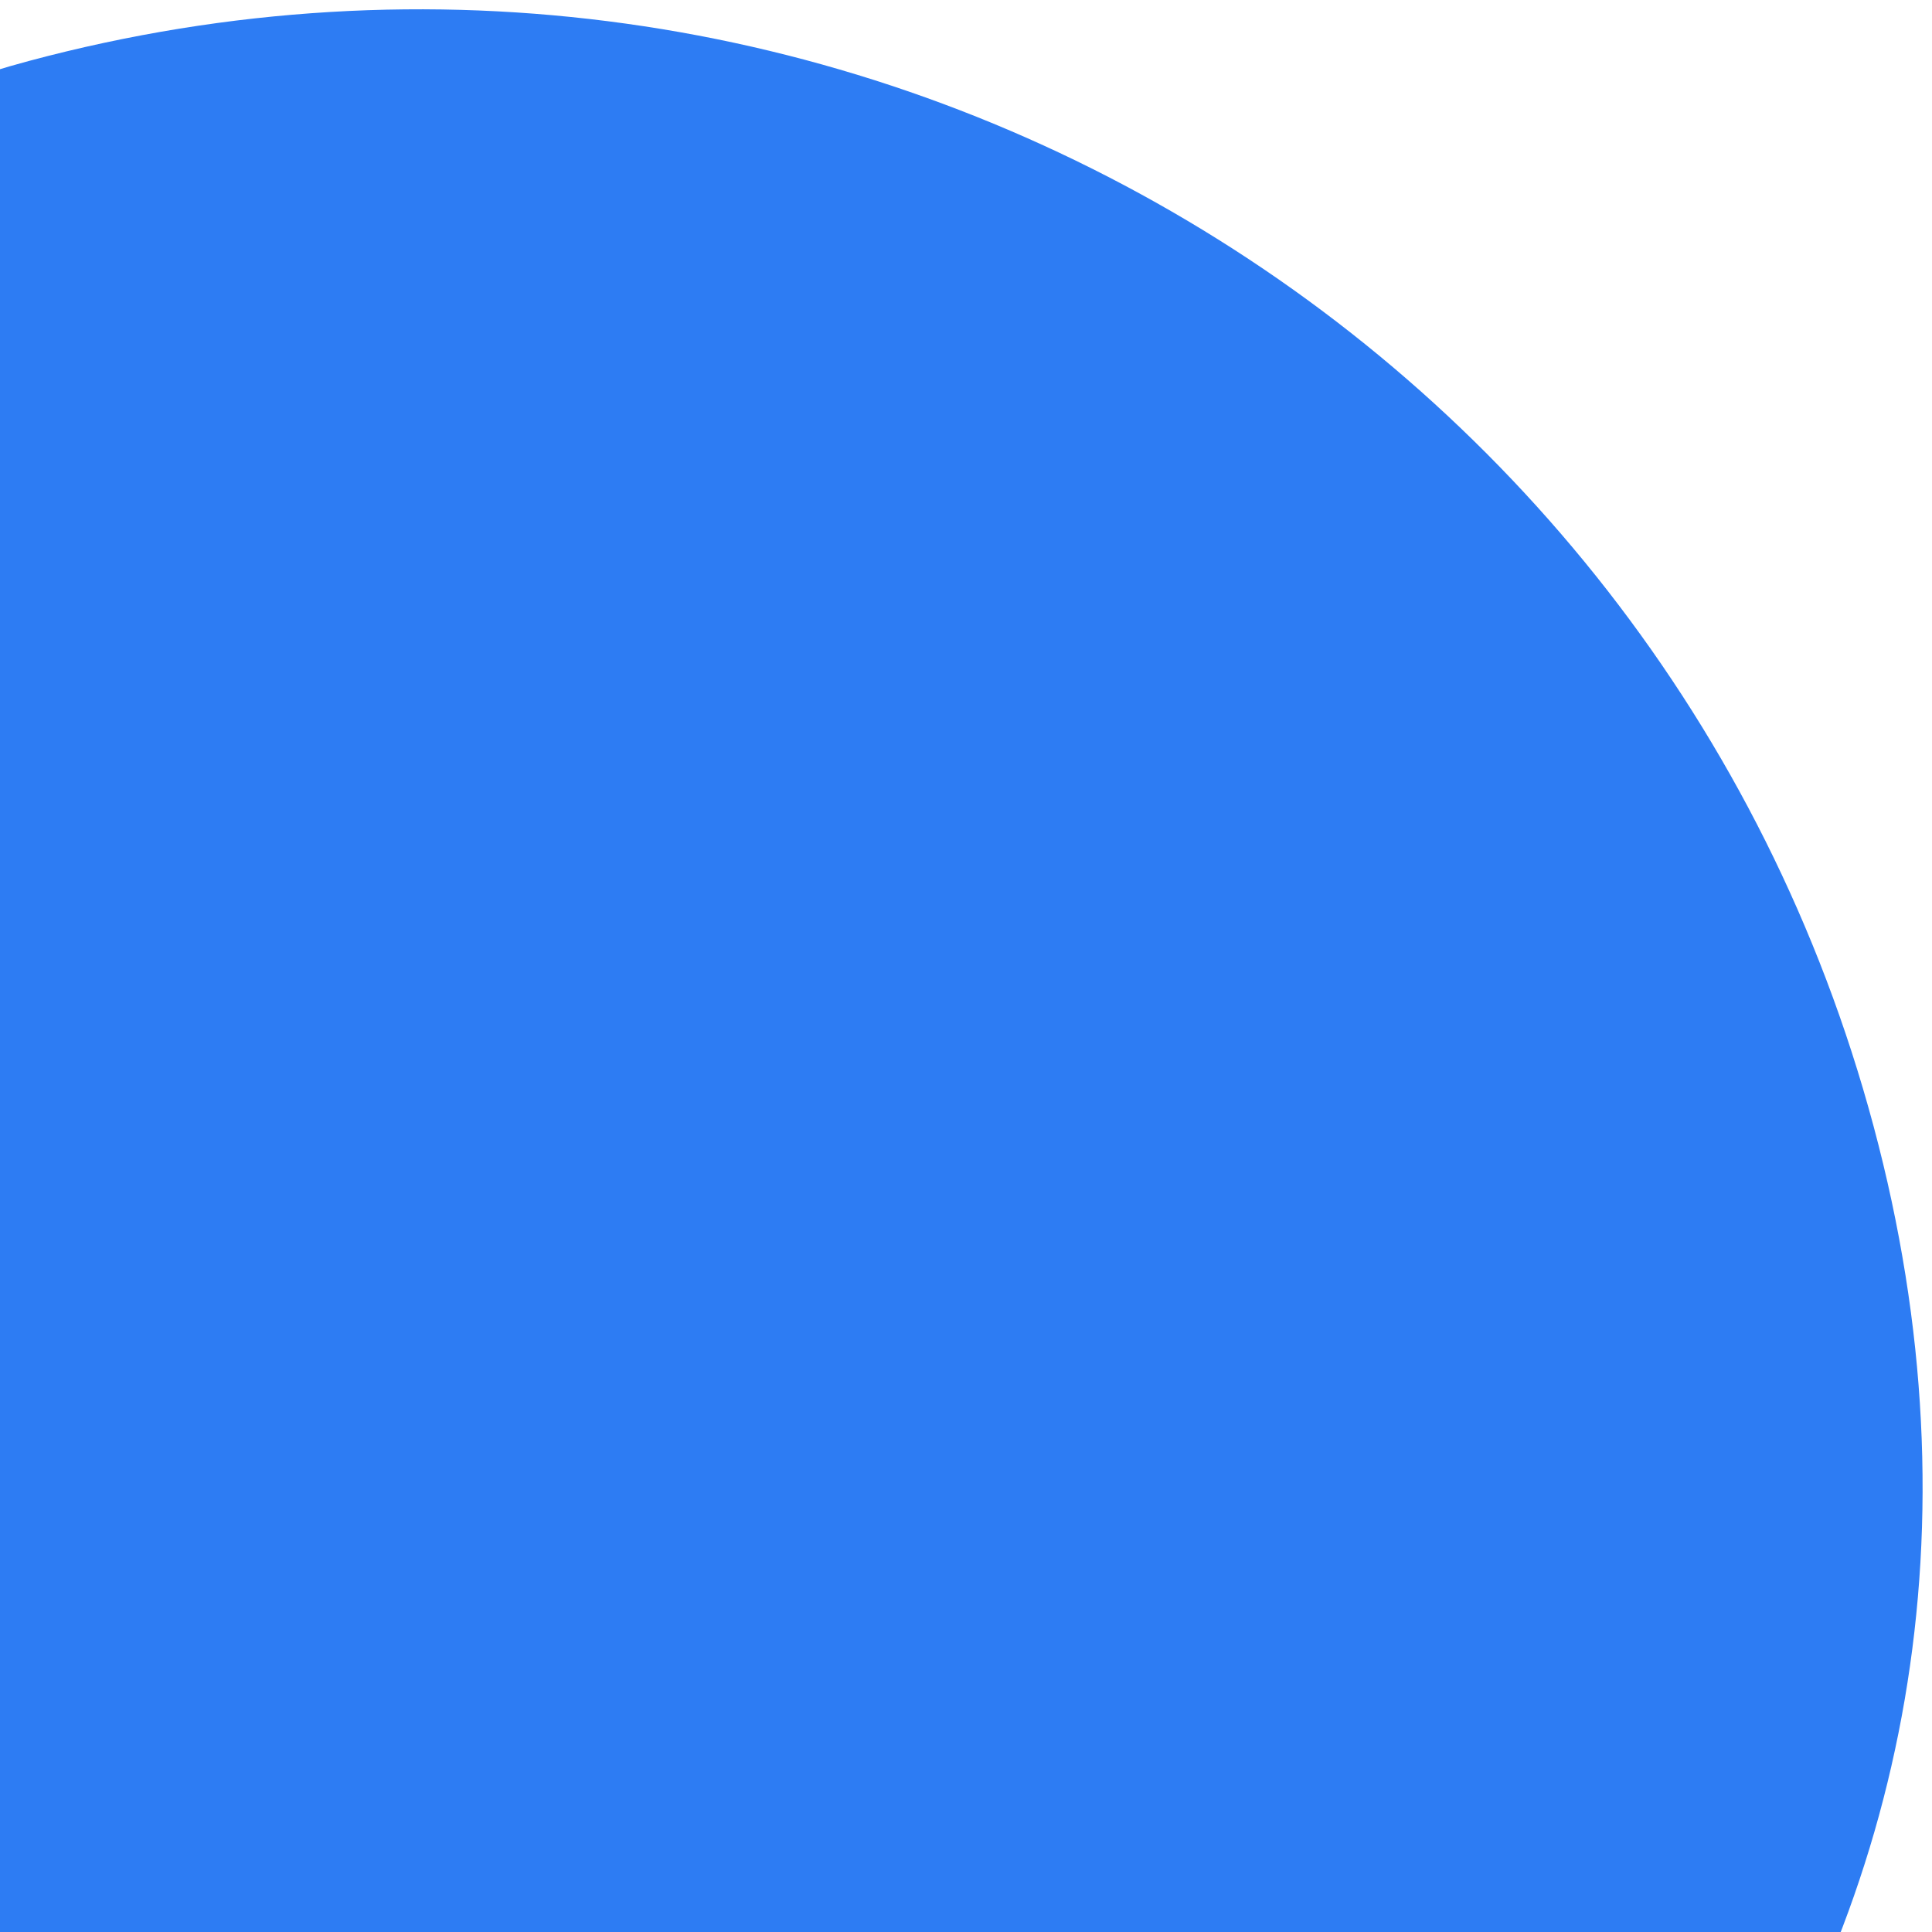
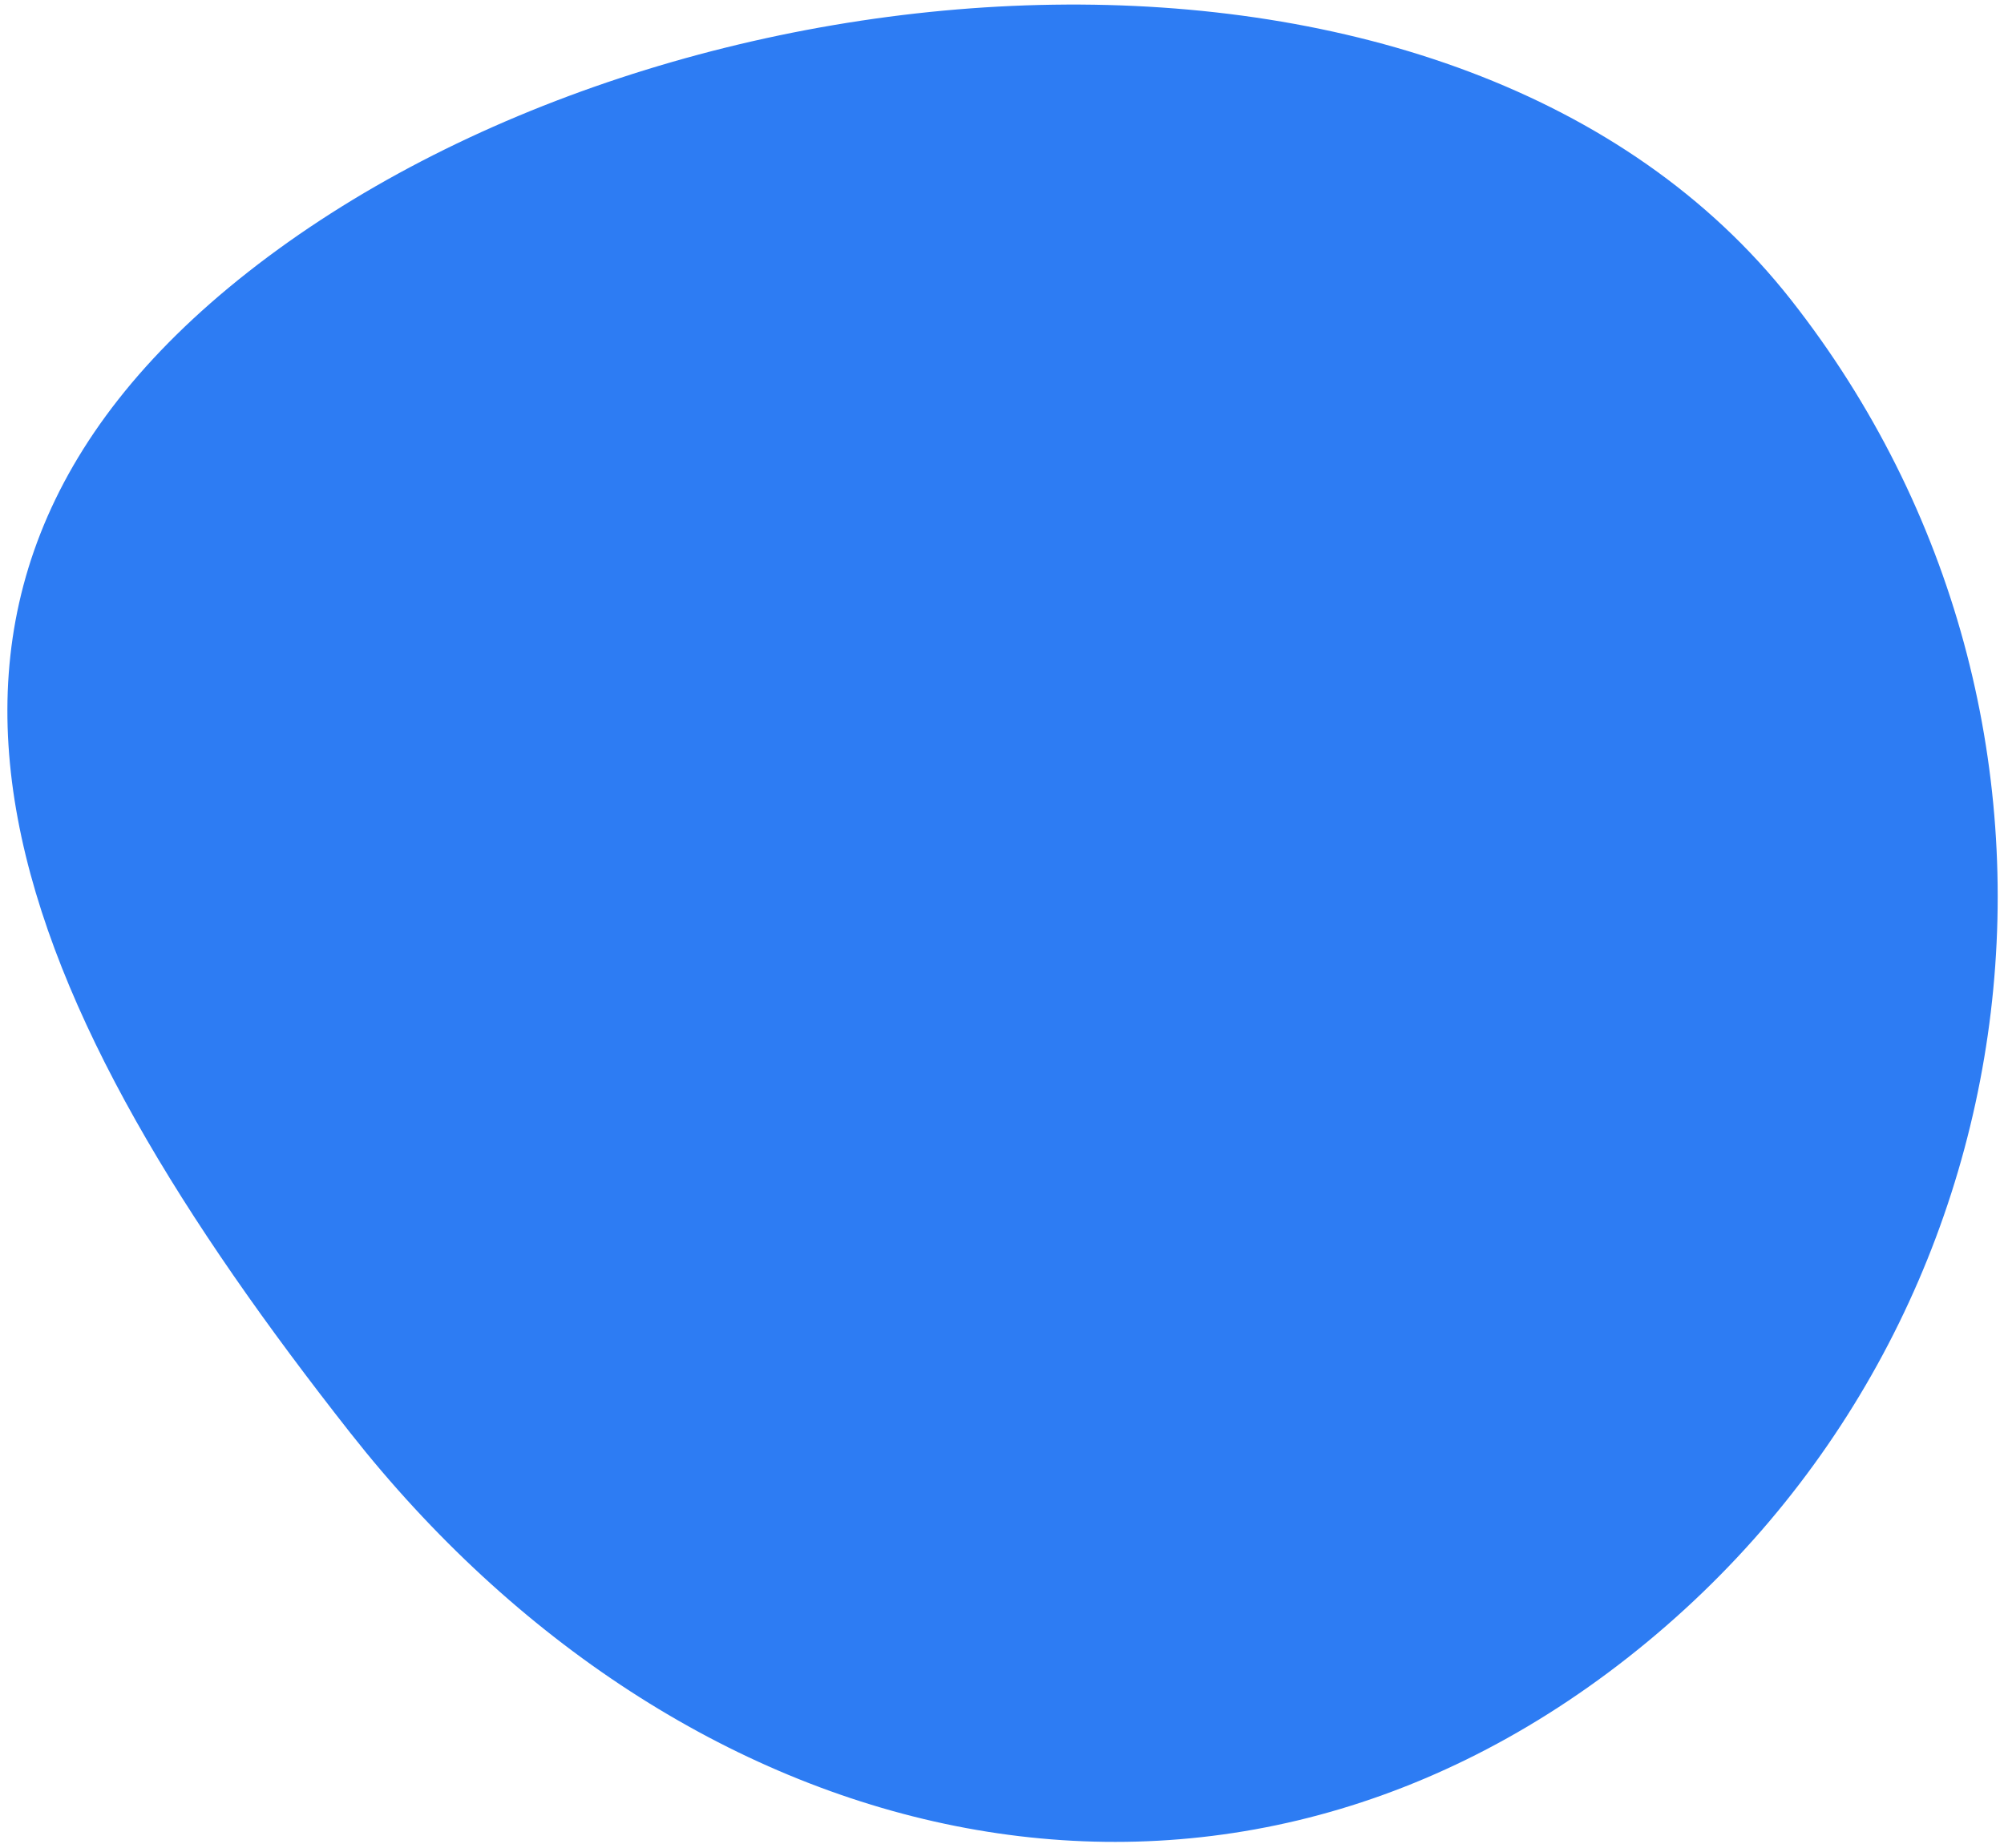
- <svg xmlns="http://www.w3.org/2000/svg" width="94" height="94" viewBox="0 0 94 94" fill="none">
-   <path d="M1.402 2.967C40.496 -7.508 80.682 15.7 91.16 54.804C101.638 93.908 76.452 126.682 37.358 137.157C-1.736 147.633 -36.068 148.736 -46.545 109.633C-57.023 70.529 -37.692 13.442 1.402 2.967Z" fill="#2D7CF3" />
+ <svg xmlns="http://www.w3.org/2000/svg" width="206" height="190" viewBox="0 0 206 190" fill="none">
+   <path d="M184.095 30.817C218.024 73.972 210.536 136.467 167.371 170.404C124.206 204.342 69.897 190.432 35.968 147.278C2.039 104.124 -17.663 61.906 25.503 27.968C68.668 -5.969 150.166 -12.337 184.095 30.817Z" fill="#2D7CF3" />
</svg>
